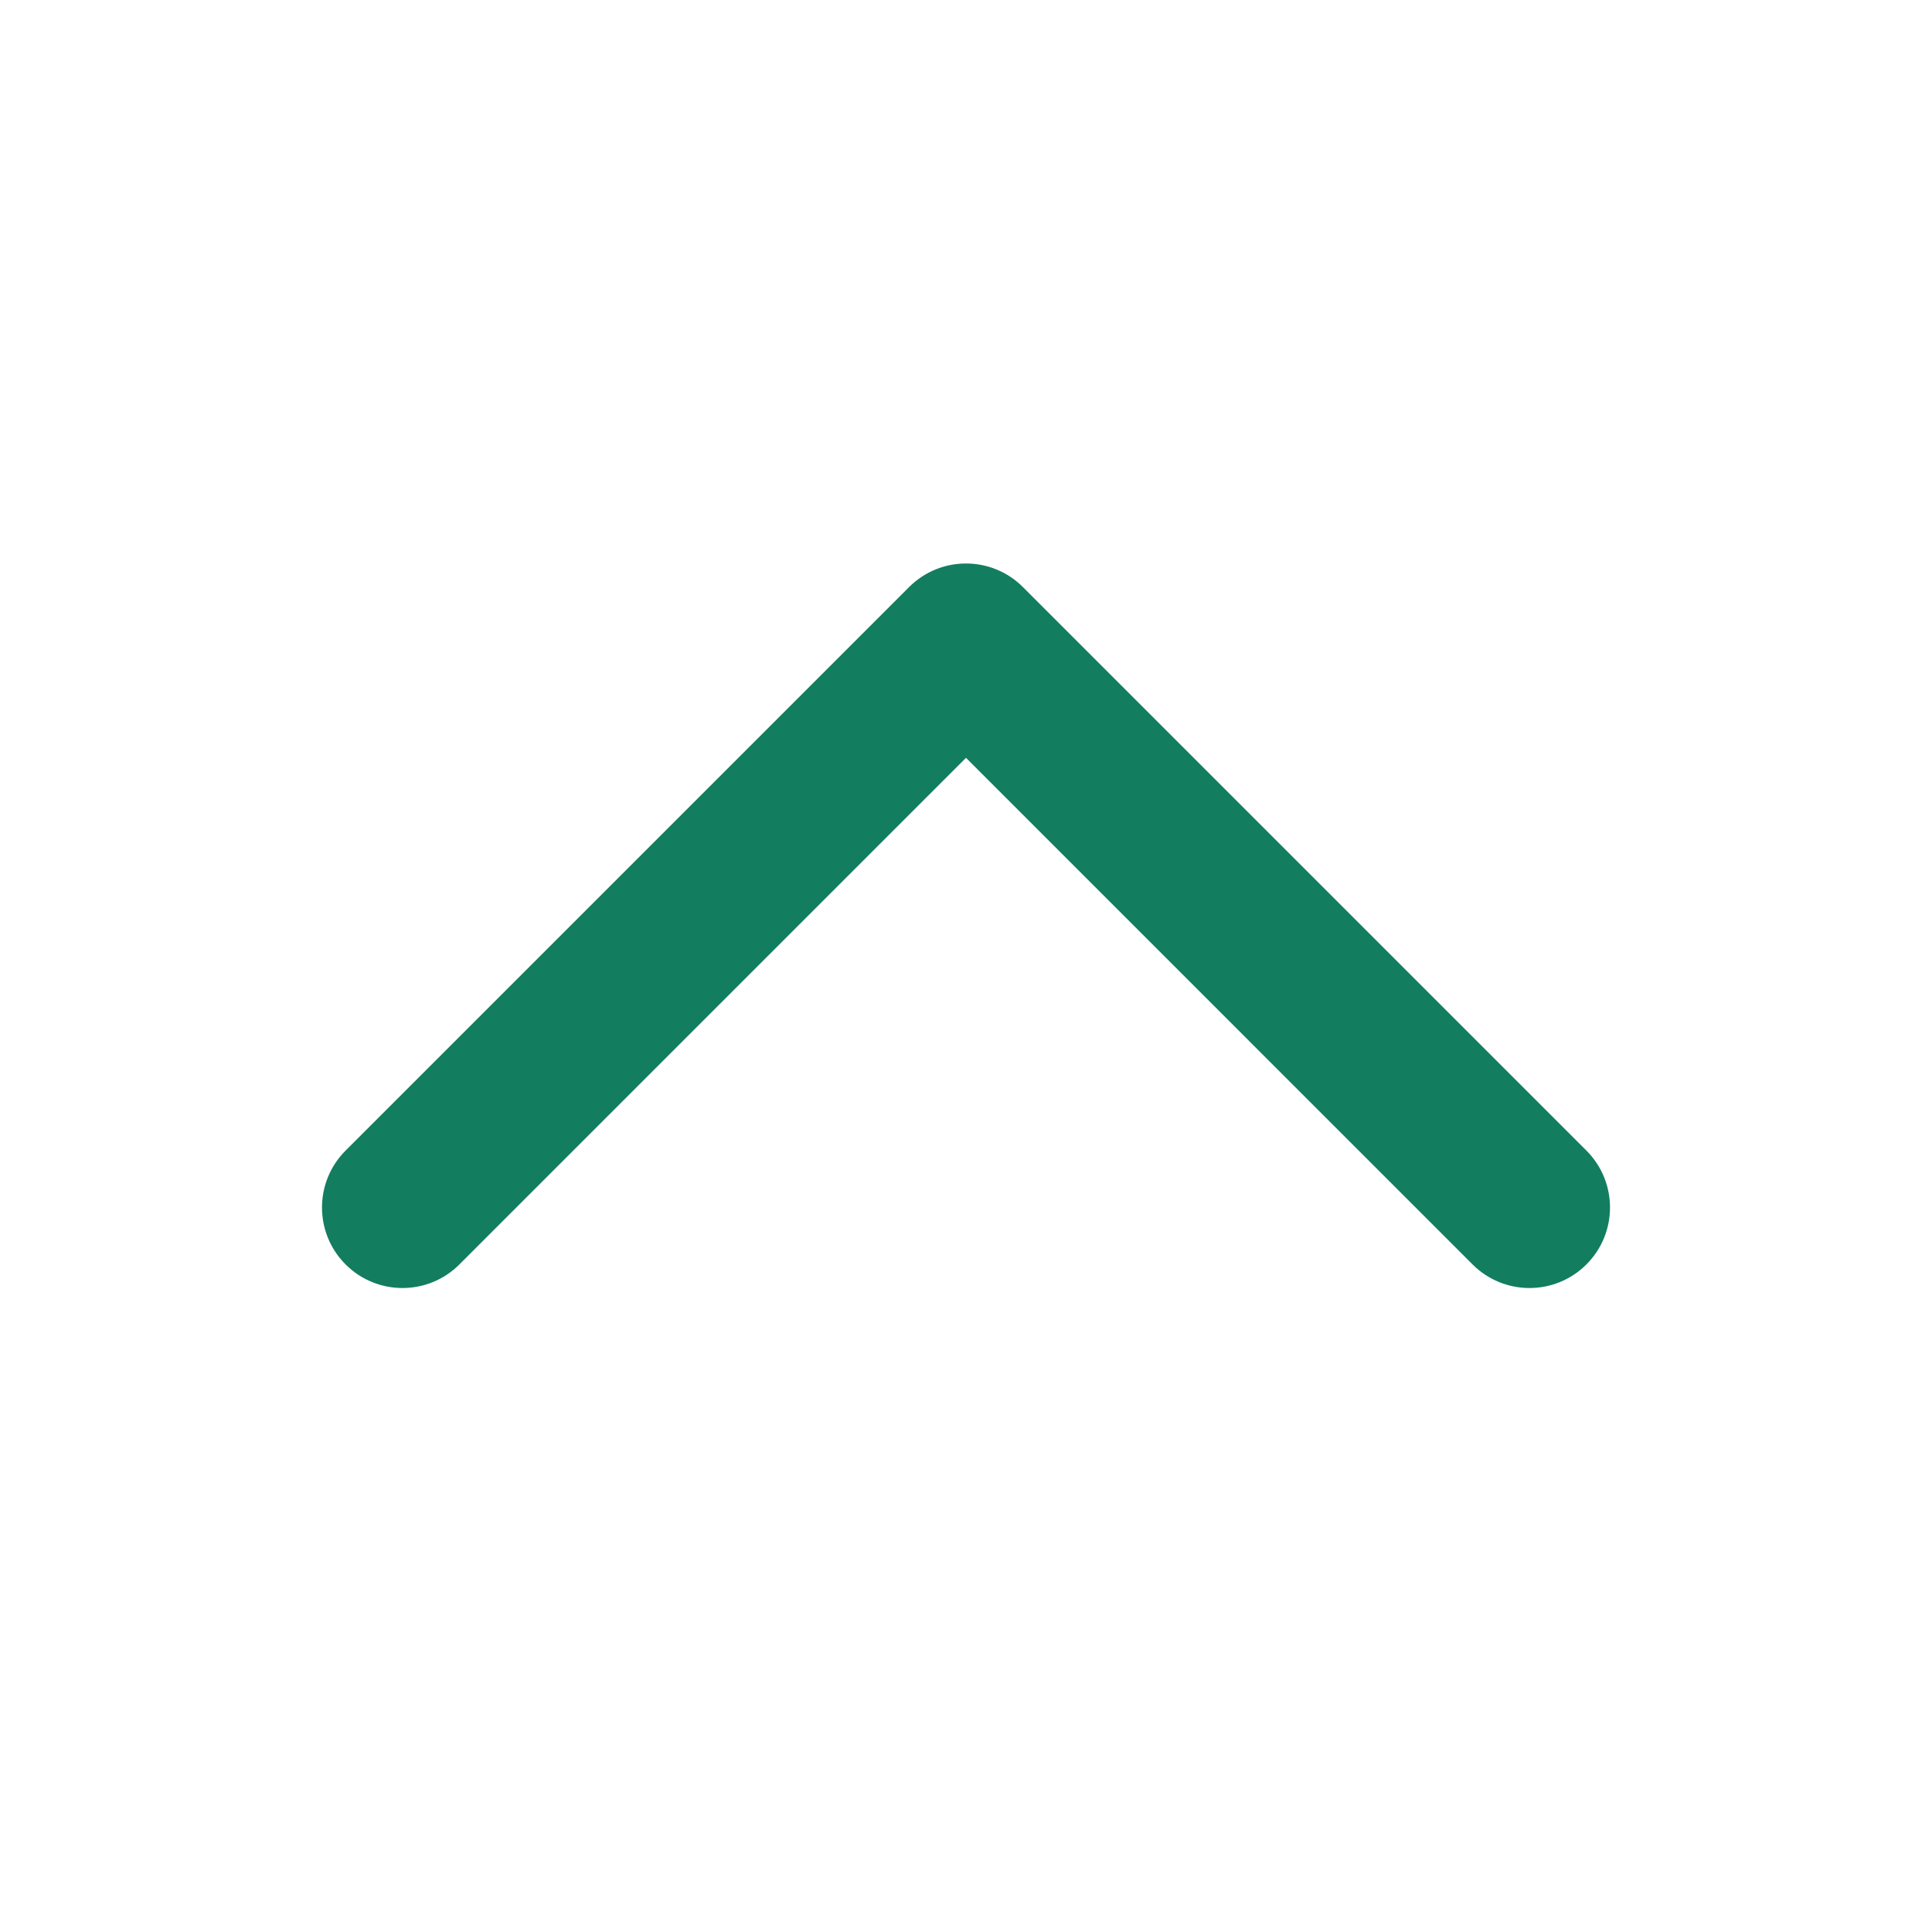
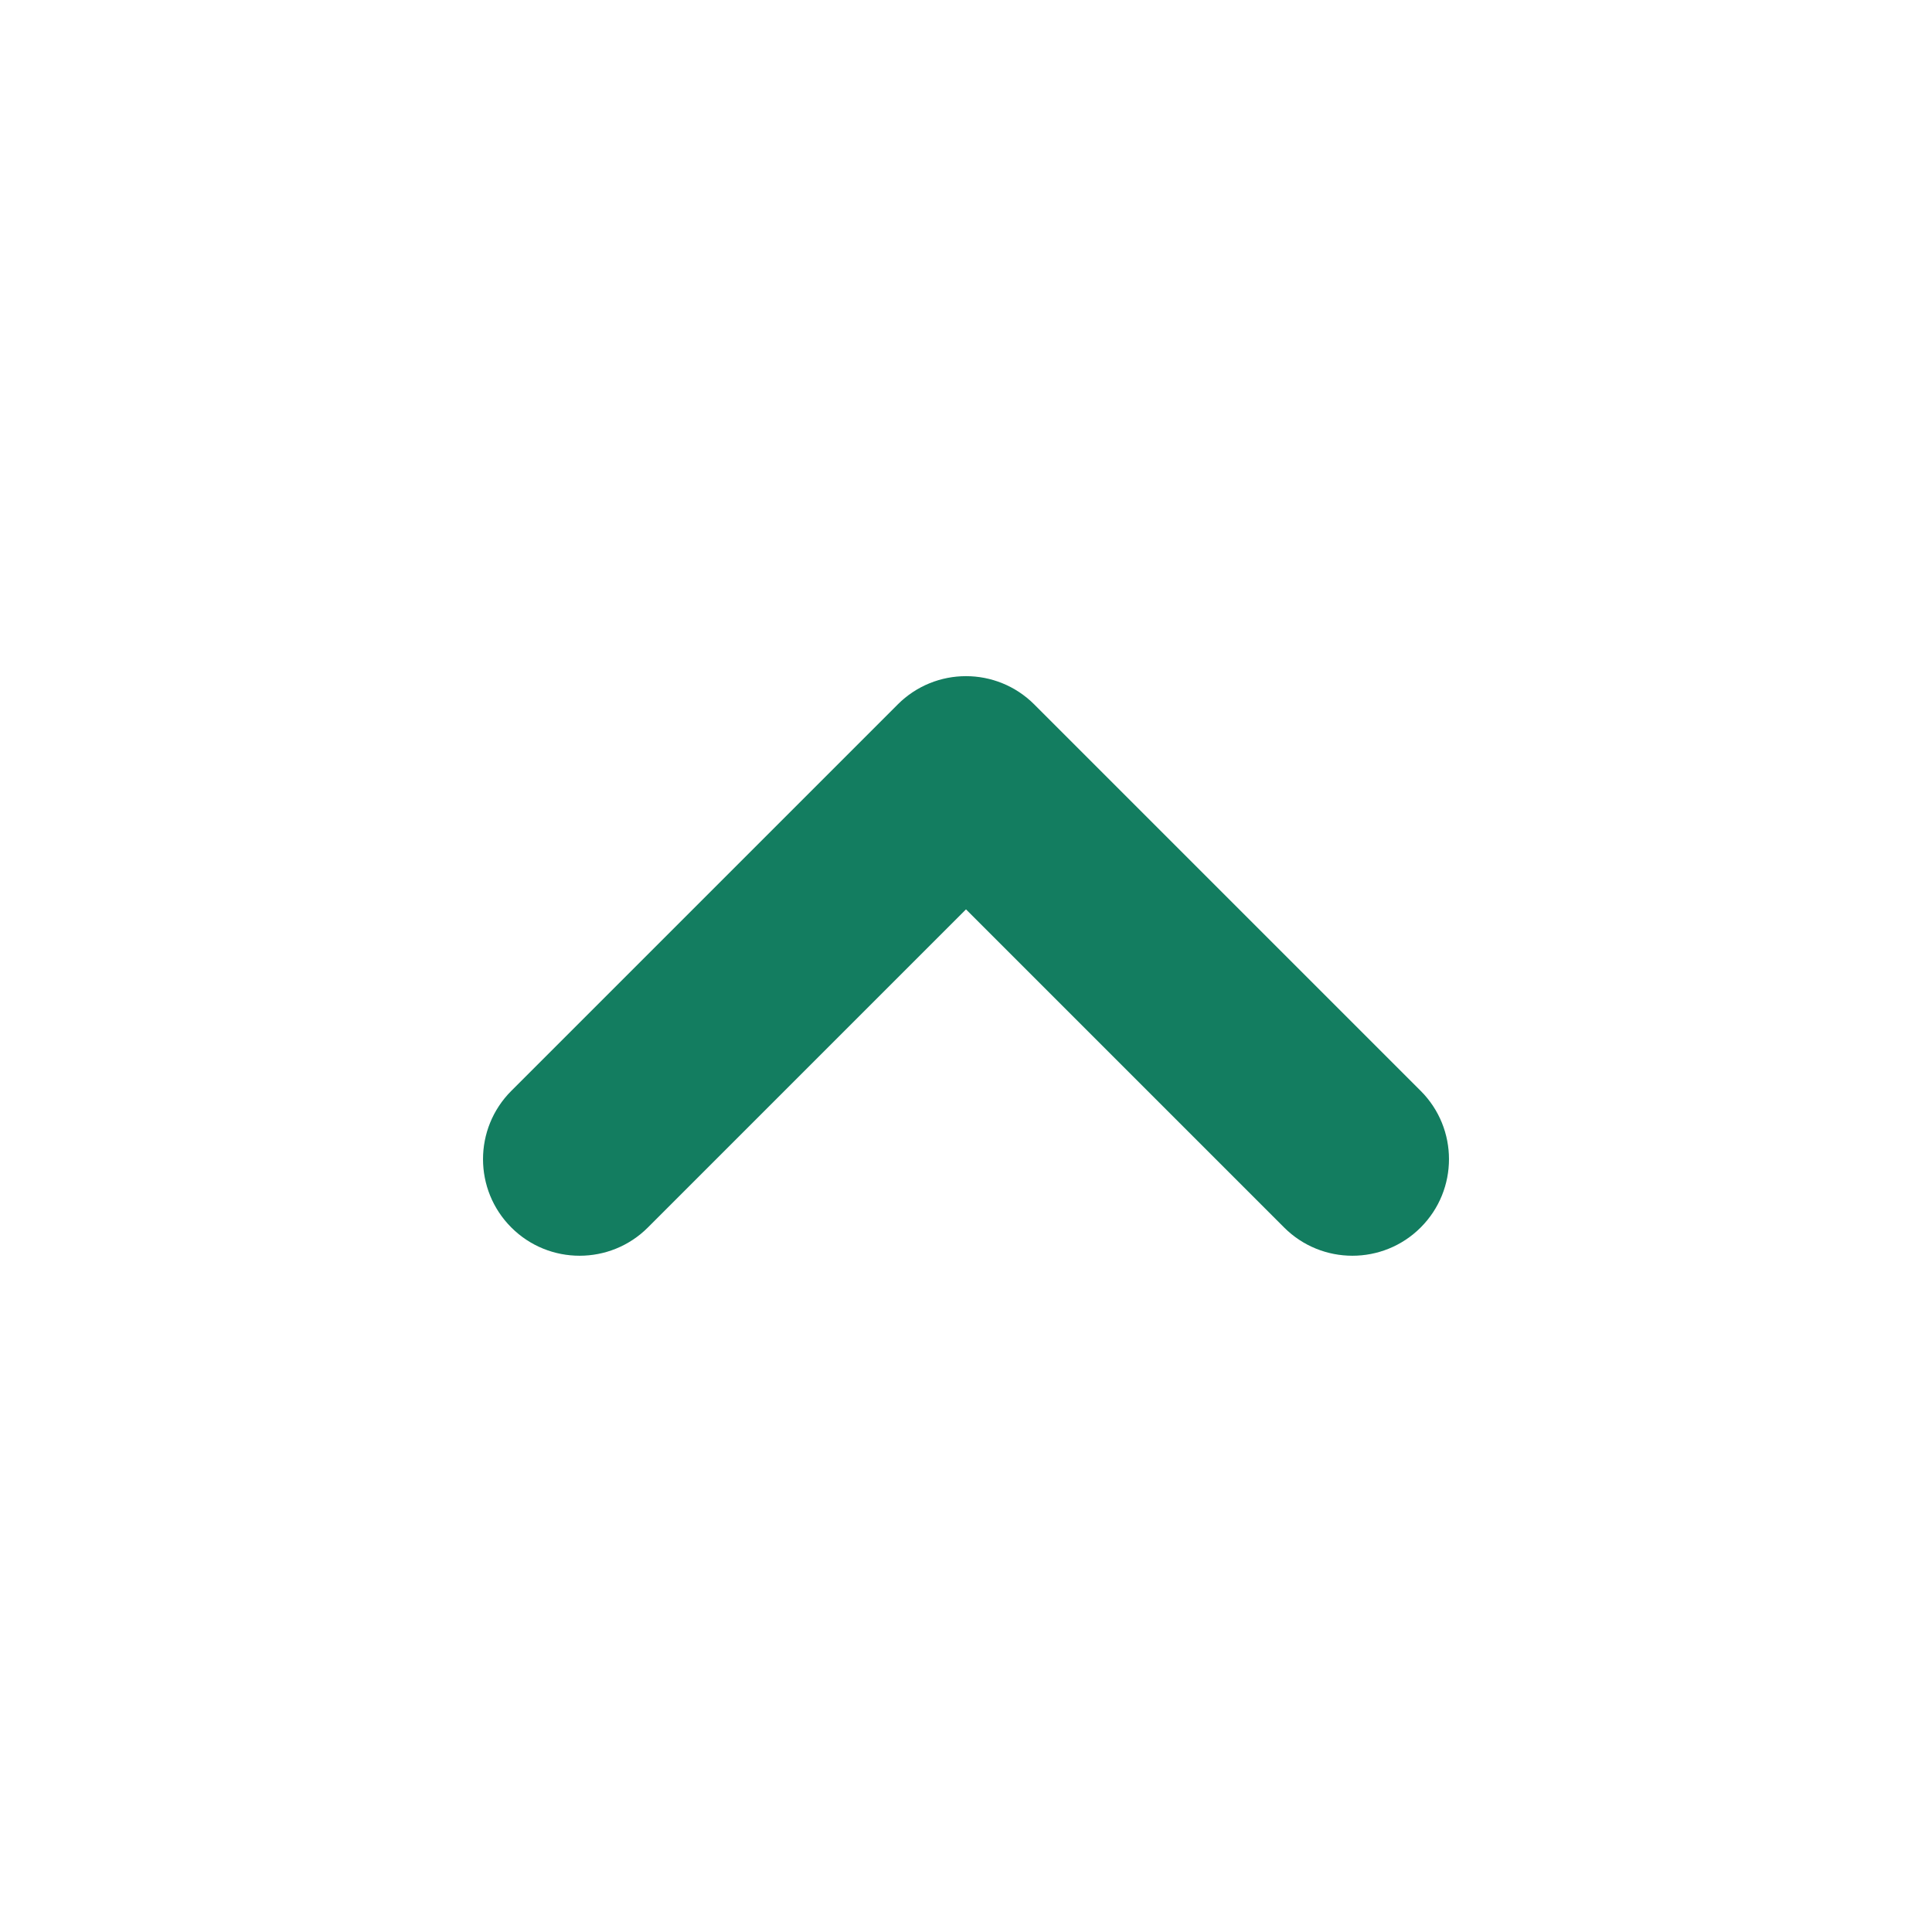
<svg xmlns="http://www.w3.org/2000/svg" width="32" height="32" viewBox="0 0 32 32" fill="none">
-   <path fill-rule="evenodd" clip-rule="evenodd" d="M26.276 20.943C25.755 21.464 24.911 21.464 24.39 20.943L16 12.552L7.609 20.943C7.089 21.464 6.244 21.464 5.724 20.943C5.203 20.422 5.203 19.578 5.724 19.057L15.057 9.724C15.578 9.203 16.422 9.203 16.943 9.724L26.276 19.057C26.797 19.578 26.797 20.422 26.276 20.943Z" fill="#137D60" />
+   <path fill-rule="evenodd" clip-rule="evenodd" d="M23.531 20.331C22.907 20.955 21.893 20.955 21.269 20.331L16 15.062L10.731 20.331C10.107 20.955 9.093 20.955 8.469 20.331C7.844 19.706 7.844 18.693 8.469 18.068L14.869 11.668C15.493 11.043 16.506 11.043 17.131 11.668L23.531 18.068C24.156 18.693 24.156 19.706 23.531 20.331Z" fill="#137D60" />
</svg>
